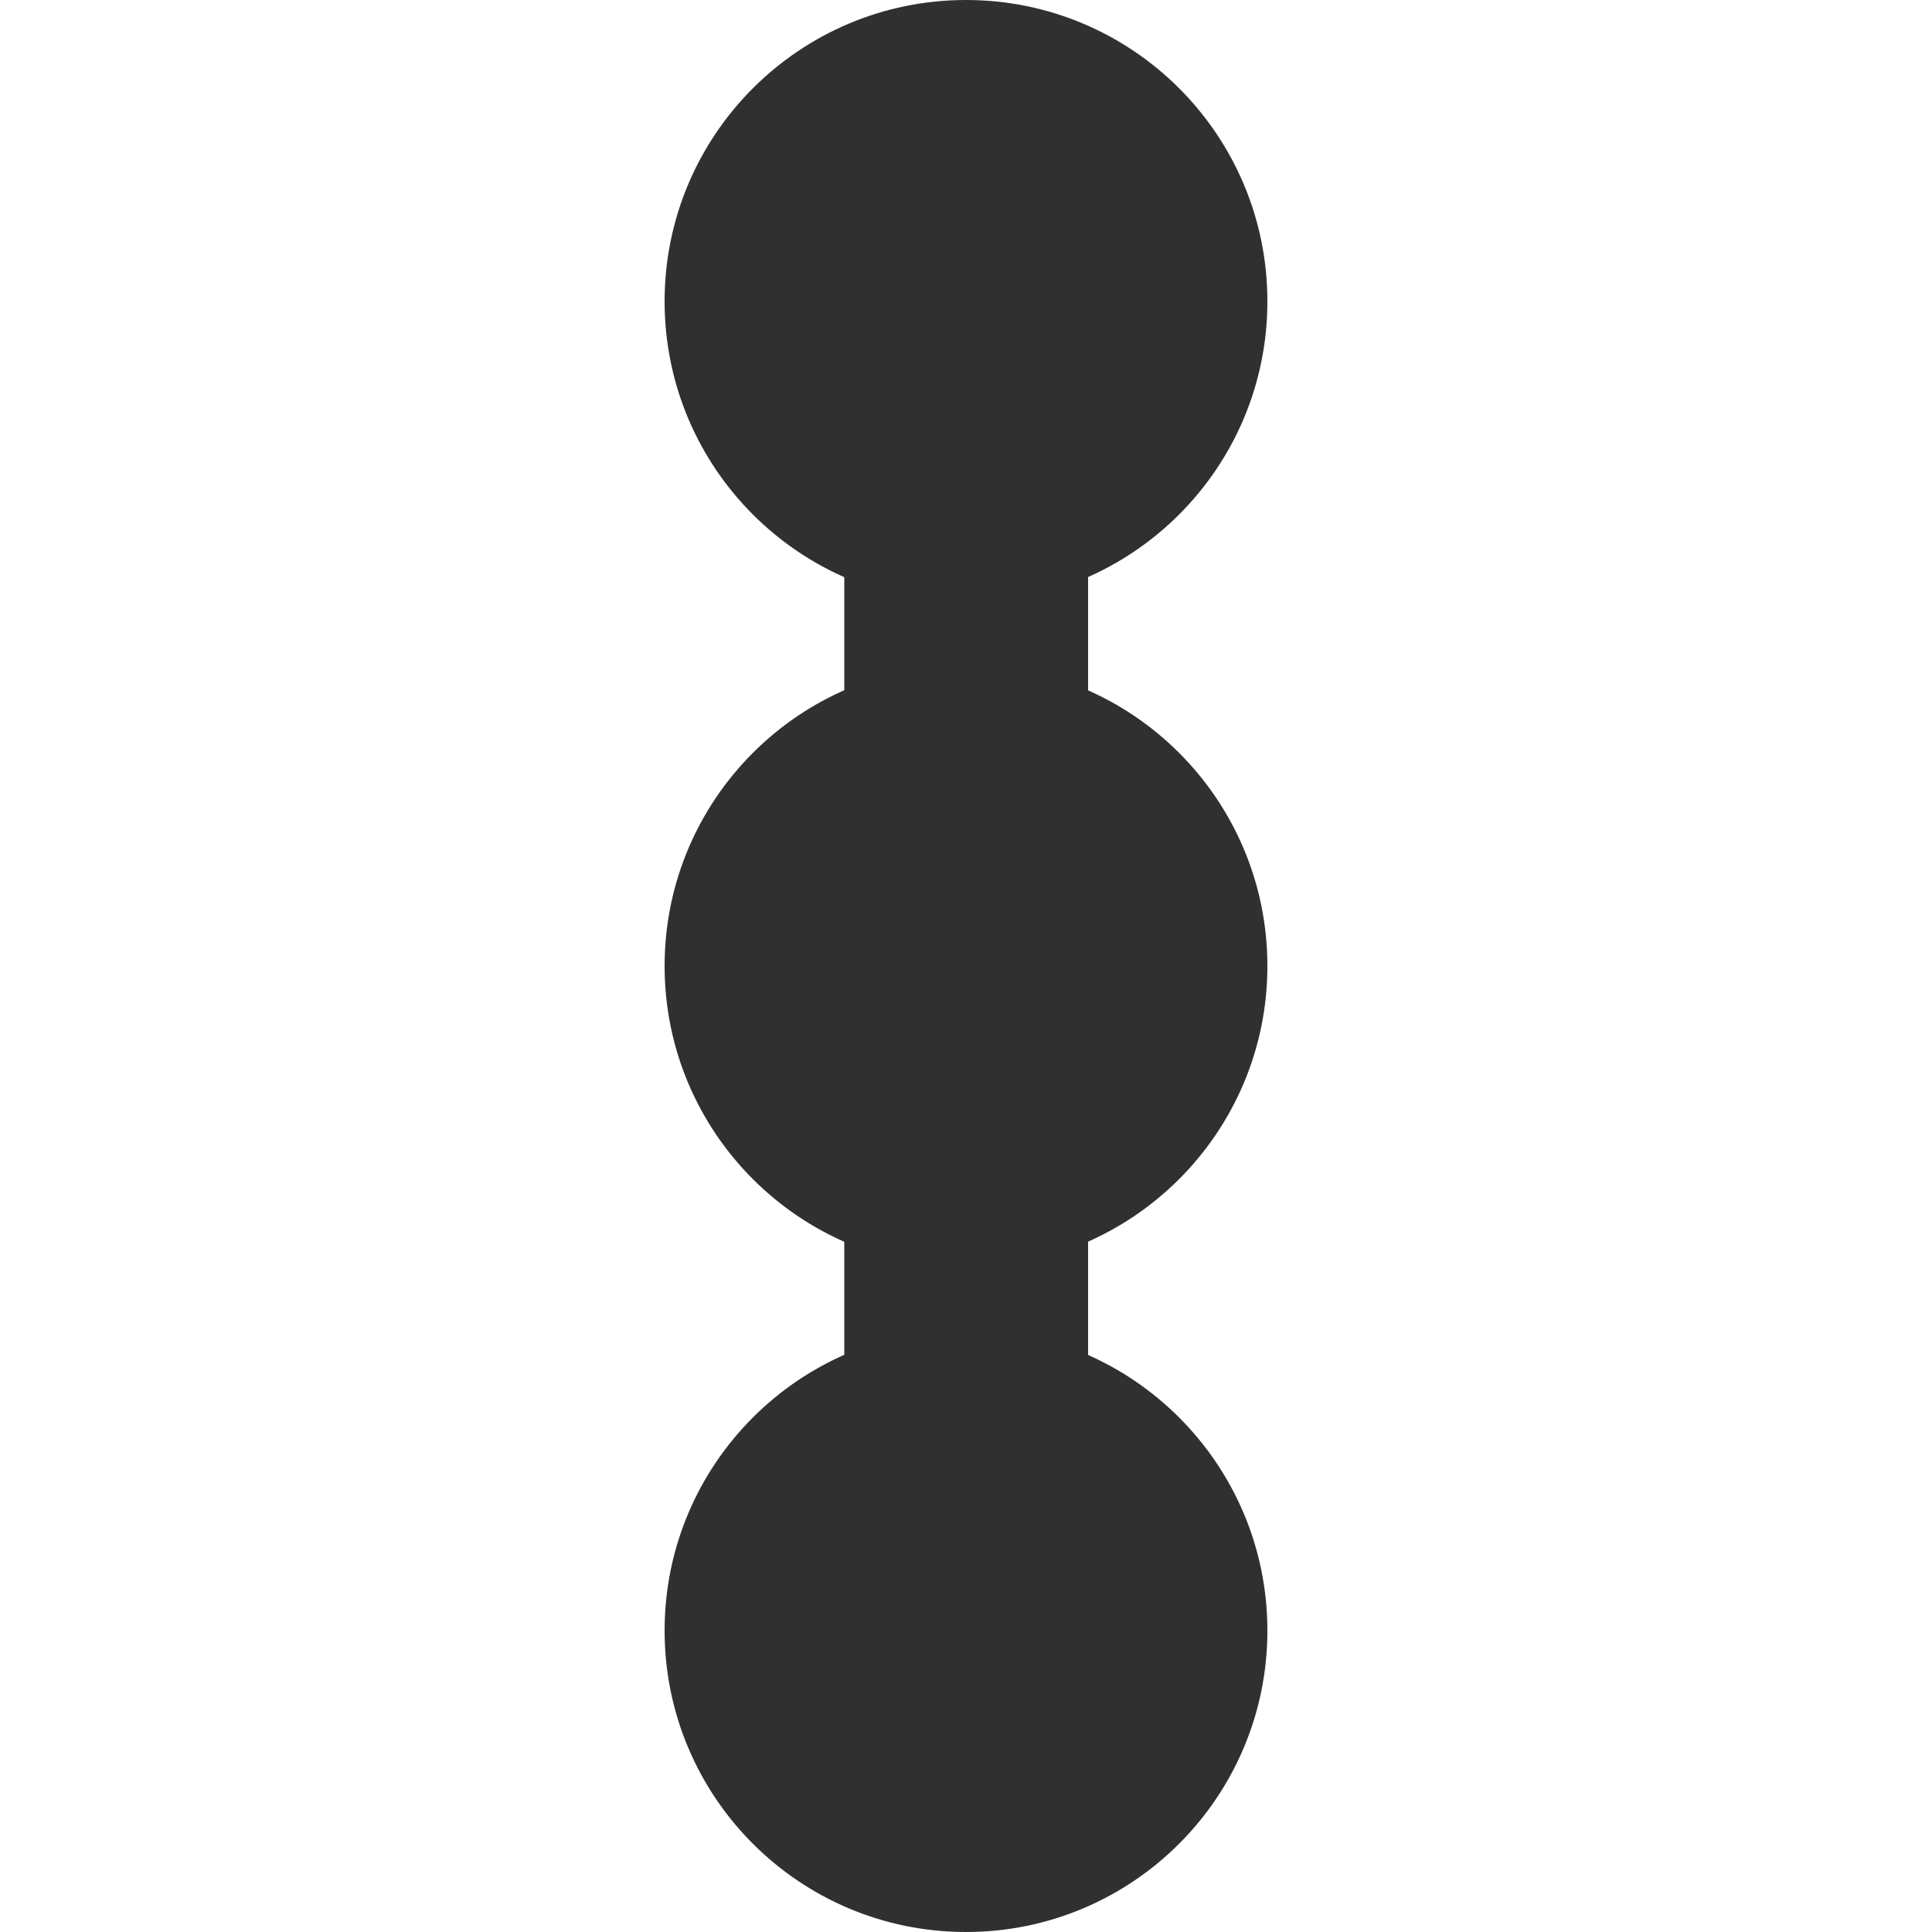
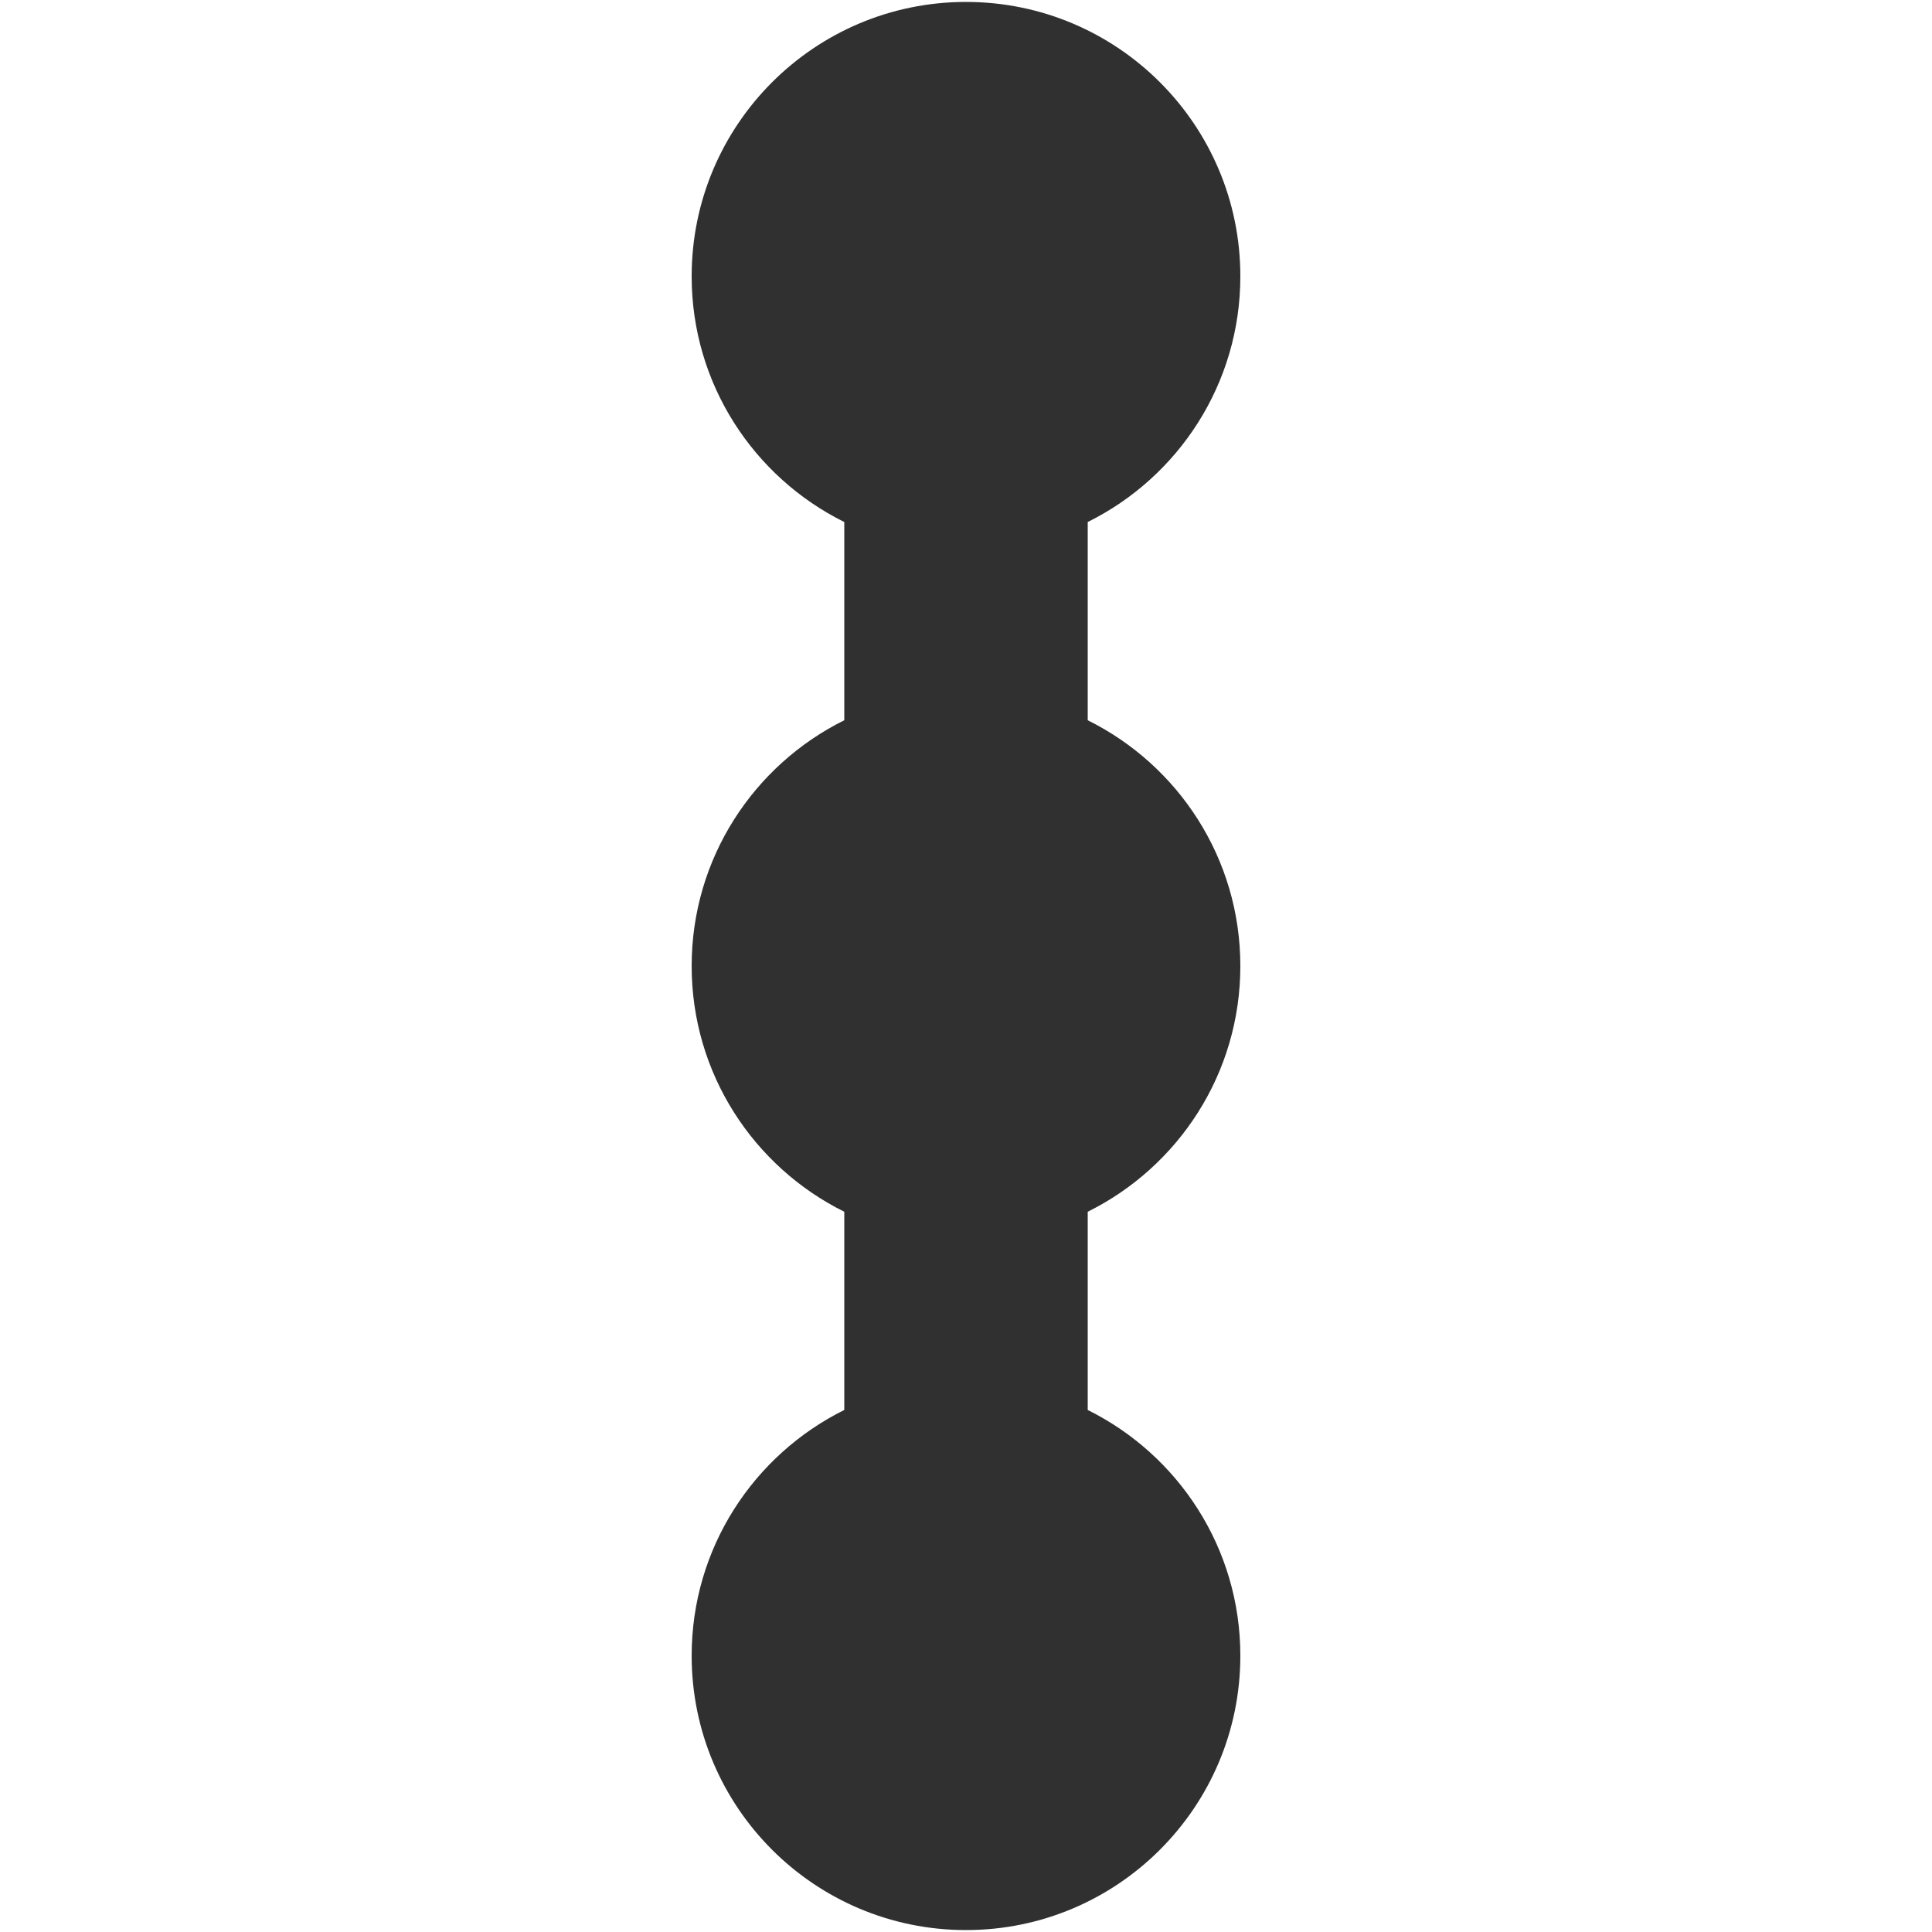
<svg xmlns="http://www.w3.org/2000/svg" version="1.1" id="Layer_1" x="0px" y="0px" viewBox="0 0 500 500" style="enable-background:new 0 0 500 500;" xml:space="preserve">
  <style type="text/css">
	.st0{fill:#303030;}
</style>
-   <rect x="218.5" y="86.7" class="st0" width="63.1" height="326.7" />
-   <g>
-     <circle class="st0" cx="250" cy="78" r="78" />
-     <circle class="st0" cx="250" cy="250" r="78" />
-     <circle class="st0" cx="250" cy="422" r="78" />
-   </g>
+   <path class="st0" d="M321,250c0-27.9-16.1-52-39.5-63.6v-51.3c23.4-11.6,39.5-35.7,39.5-63.6c0-39.2-31.8-71-71-71s-71,31.8-71,71  c0,27.9,16.1,52,39.5,63.6v51.3C195.1,198,179,222.1,179,250s16.1,52,39.5,63.6v51.3c-23.4,11.6-39.5,35.7-39.5,63.6  c0,39.2,31.8,71,71,71s71-31.8,71-71c0-27.9-16.1-52-39.5-63.6v-51.3C304.9,302,321,277.9,321,250z" />
</svg>
